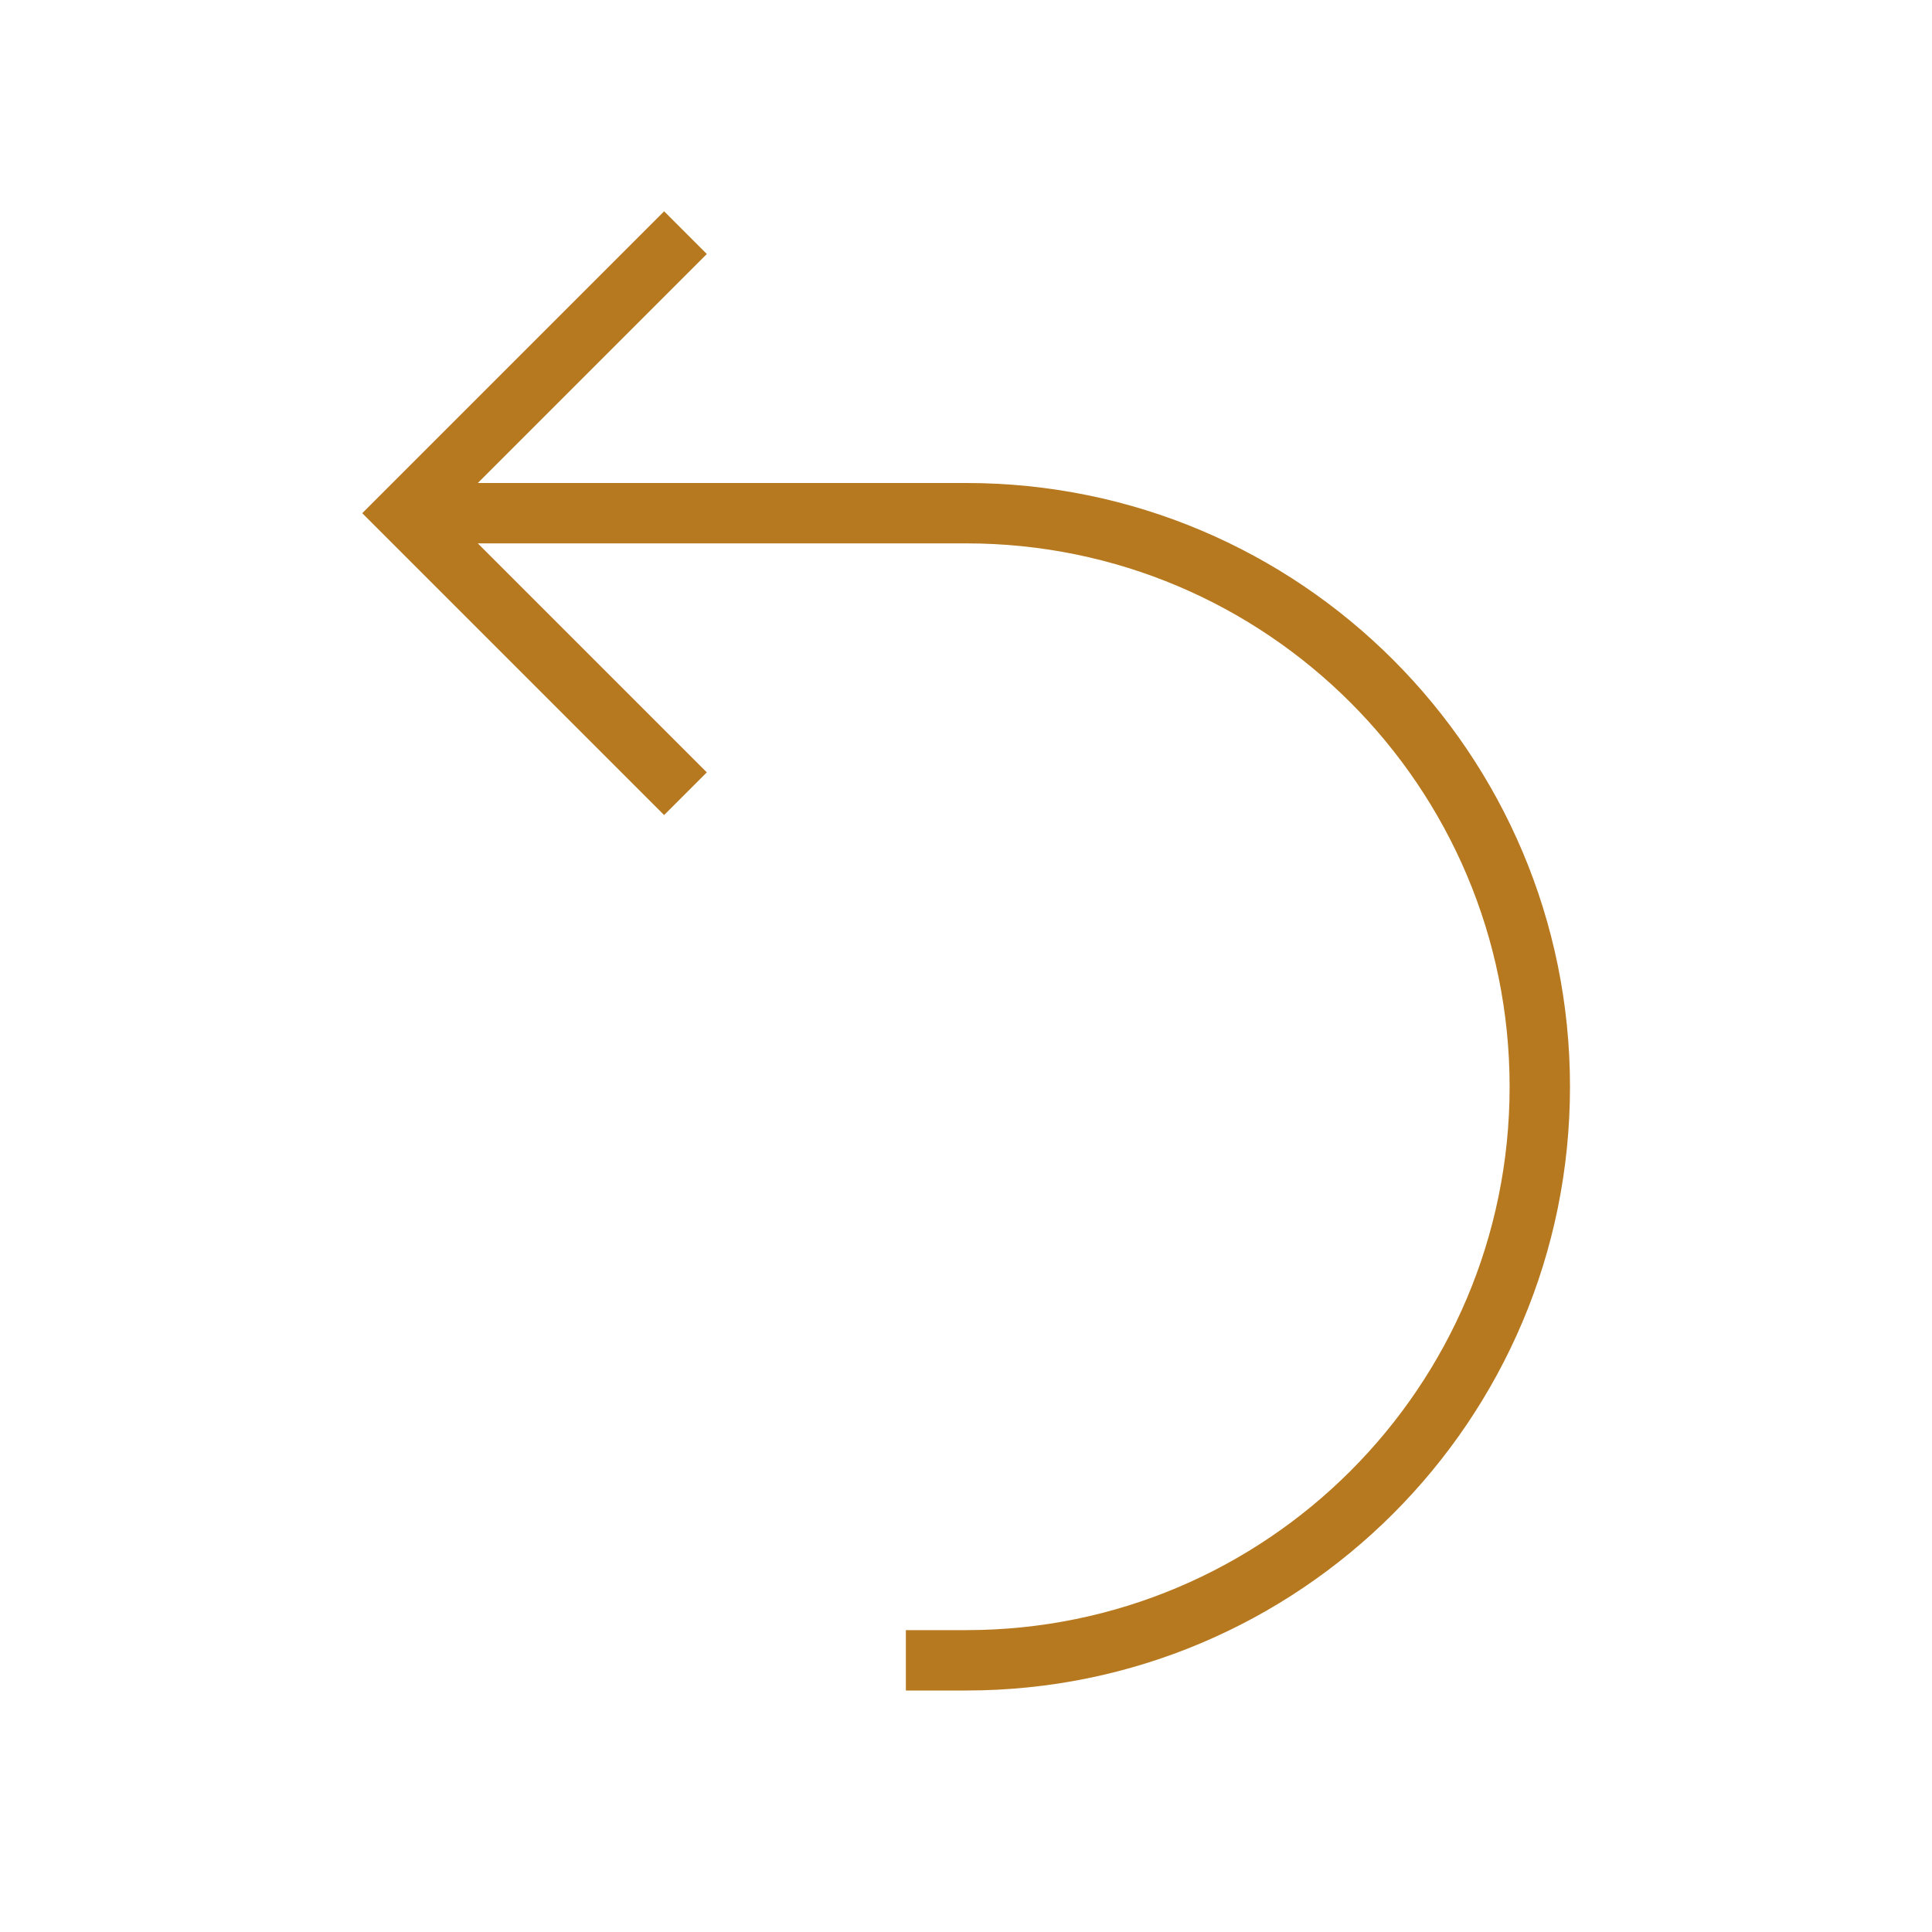
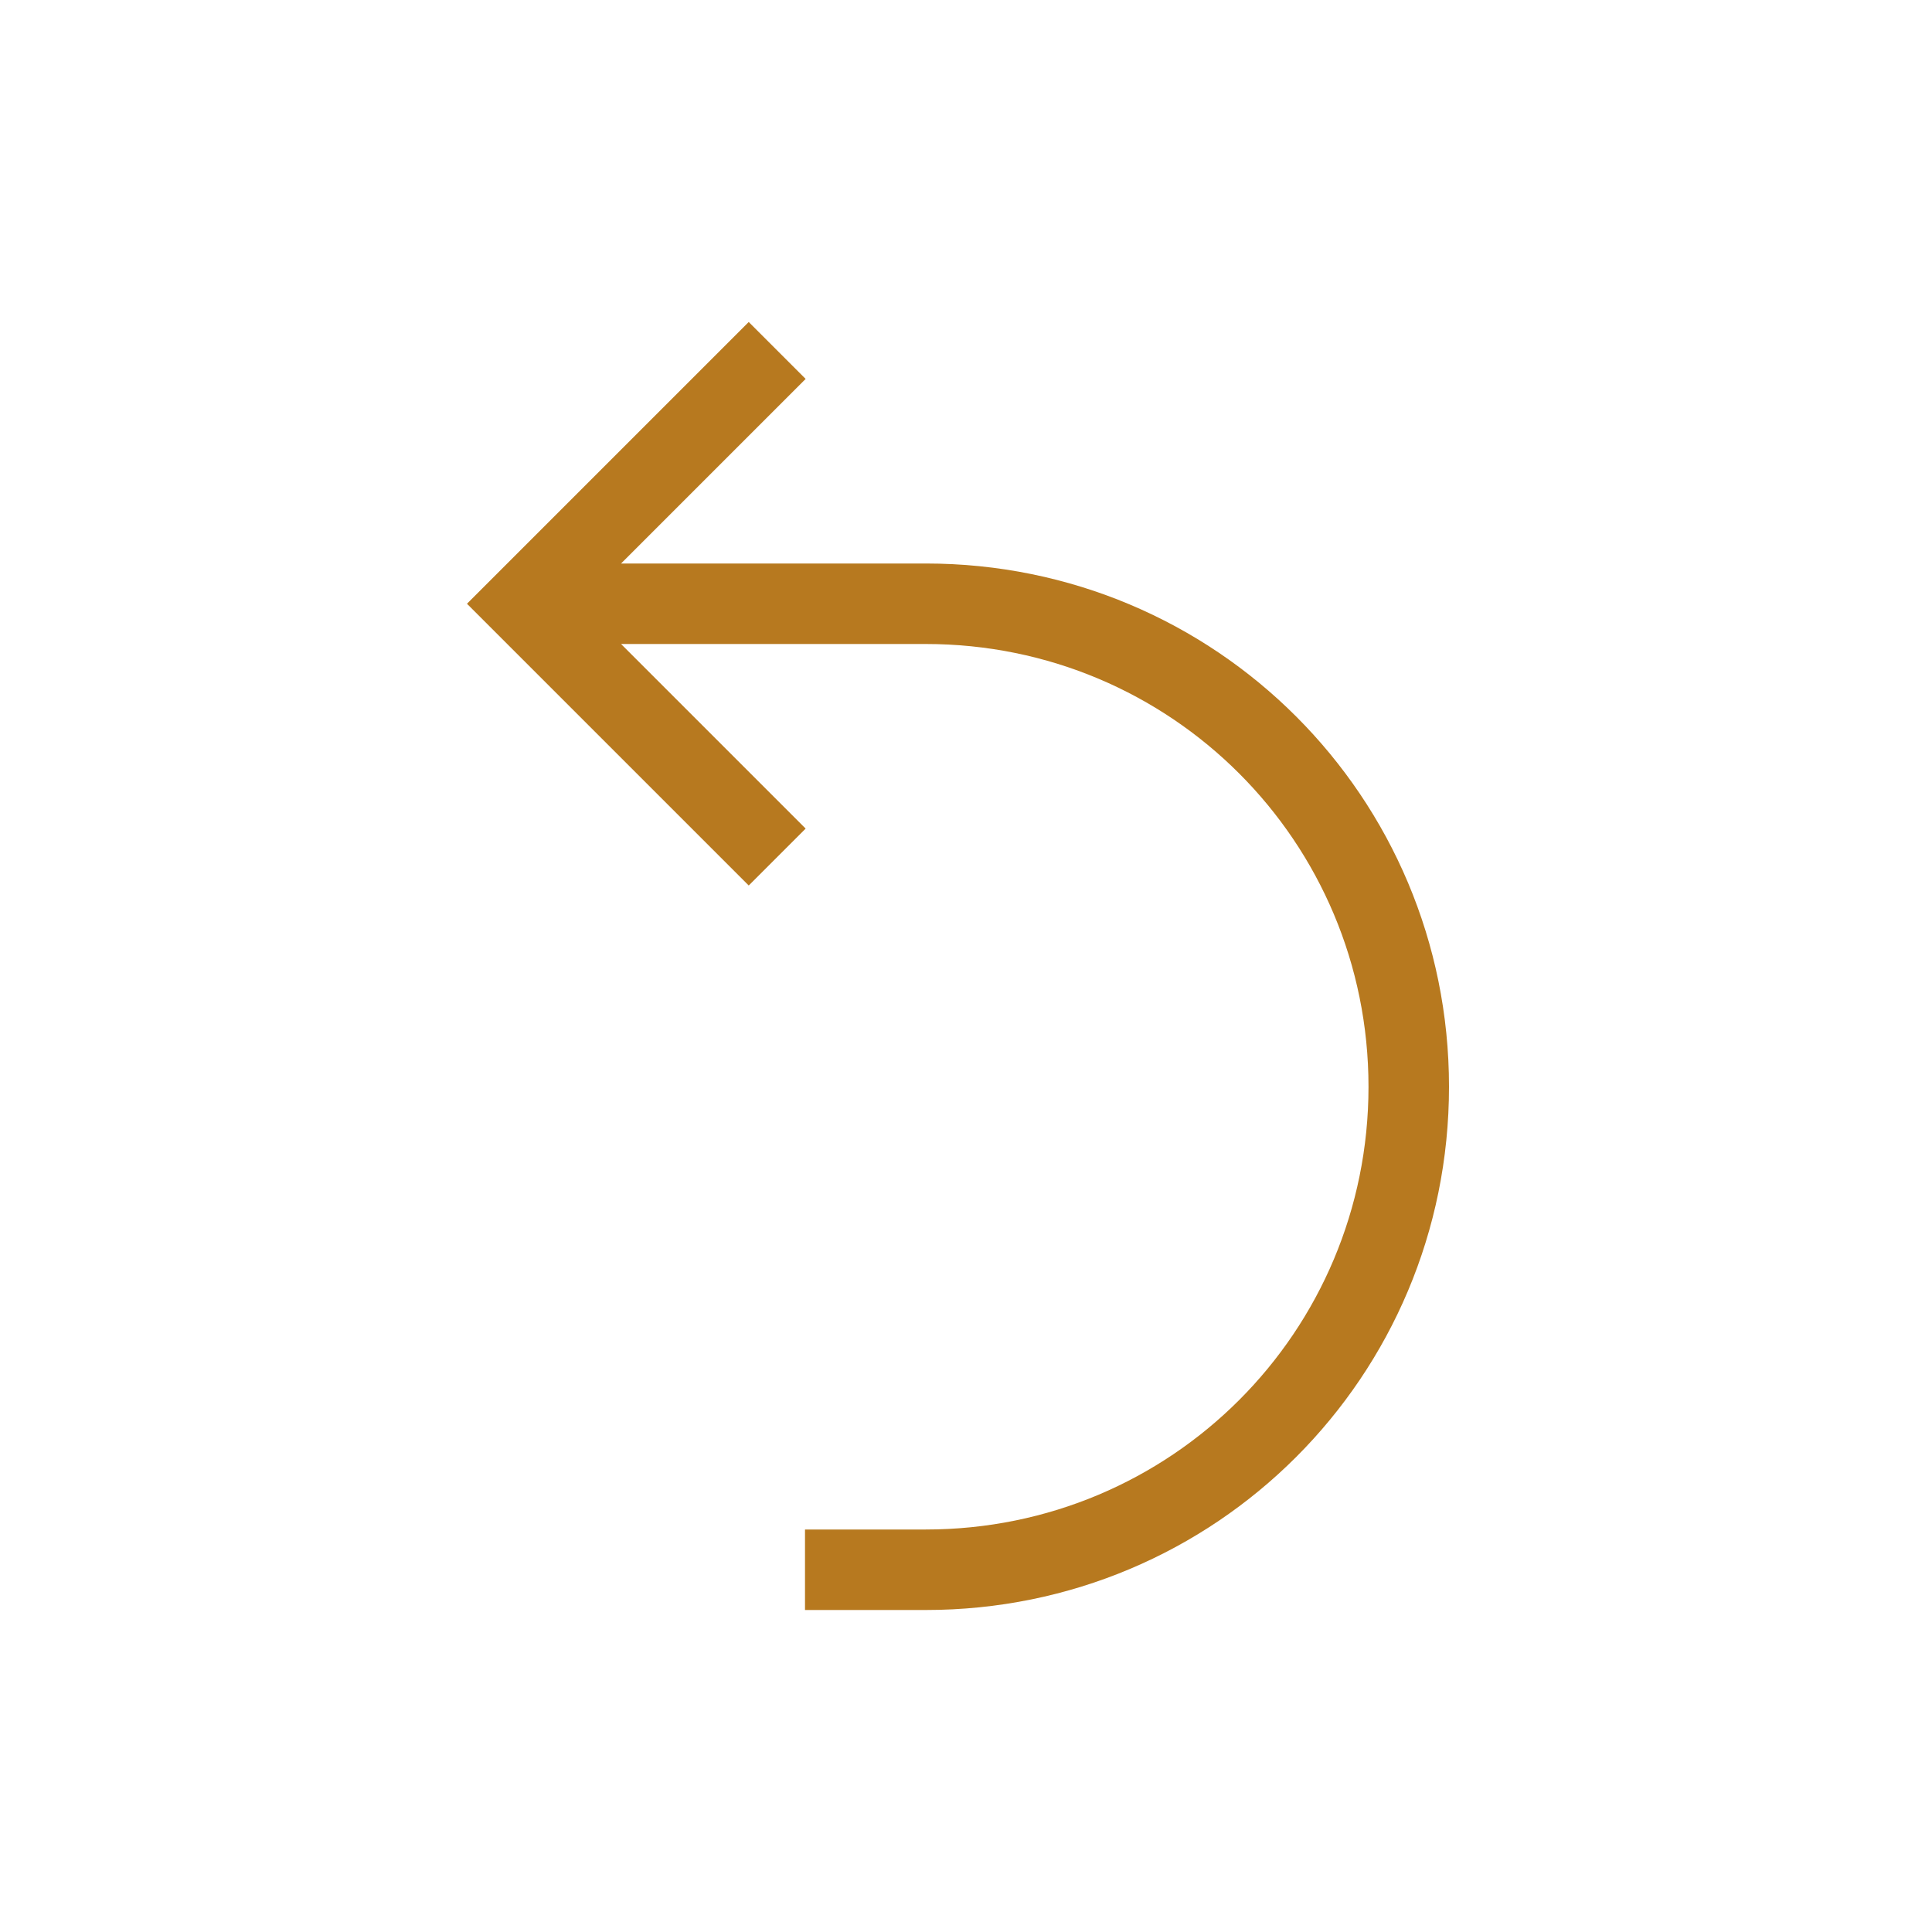
- <svg xmlns="http://www.w3.org/2000/svg" viewBox="0 0 32 32">
+ <svg xmlns="http://www.w3.org/2000/svg" viewBox="0 0 24 24">
  <defs id="defs3051">
    <style type="text/css" id="current-color-scheme">
      .ColorScheme-Text {
        color:#b7791f;
      }
      </style>
  </defs>
-   <path style="fill:currentColor;fill-opacity:1;stroke:none" d="m11 3.5l.707.707-3.793 3.793h8.09c5.523 0 10 4.477 10 10 0 5.523-4.477 10-10 10h-1v-1h1c4.971 0 9-4.03 9-9 0-4.971-4.03-9-9-9h-8.09l3.793 3.793-.707.707-5-5 1-1z" class="ColorScheme-Text" />
+   <path style="fill:currentColor;fill-opacity:1;stroke:none" d="m8.301 3l-3.293 3.293-.207.207.207.207 3.293 3.293.707-.707-2.293-2.293h2.285 1.008.492c3.047 0 5.5 2.453 5.5 5.5 0 3.047-2.453 5.5-5.5 5.5h-1.5v1h1.5c3.601 0 6.5-2.899 6.5-6.5 0-3.601-2.899-6.5-6.5-6.5h-.492-1.008-2.285l2.293-2.293-.707-.707" class="ColorScheme-Text" transform="translate(1,1)" />
</svg>
